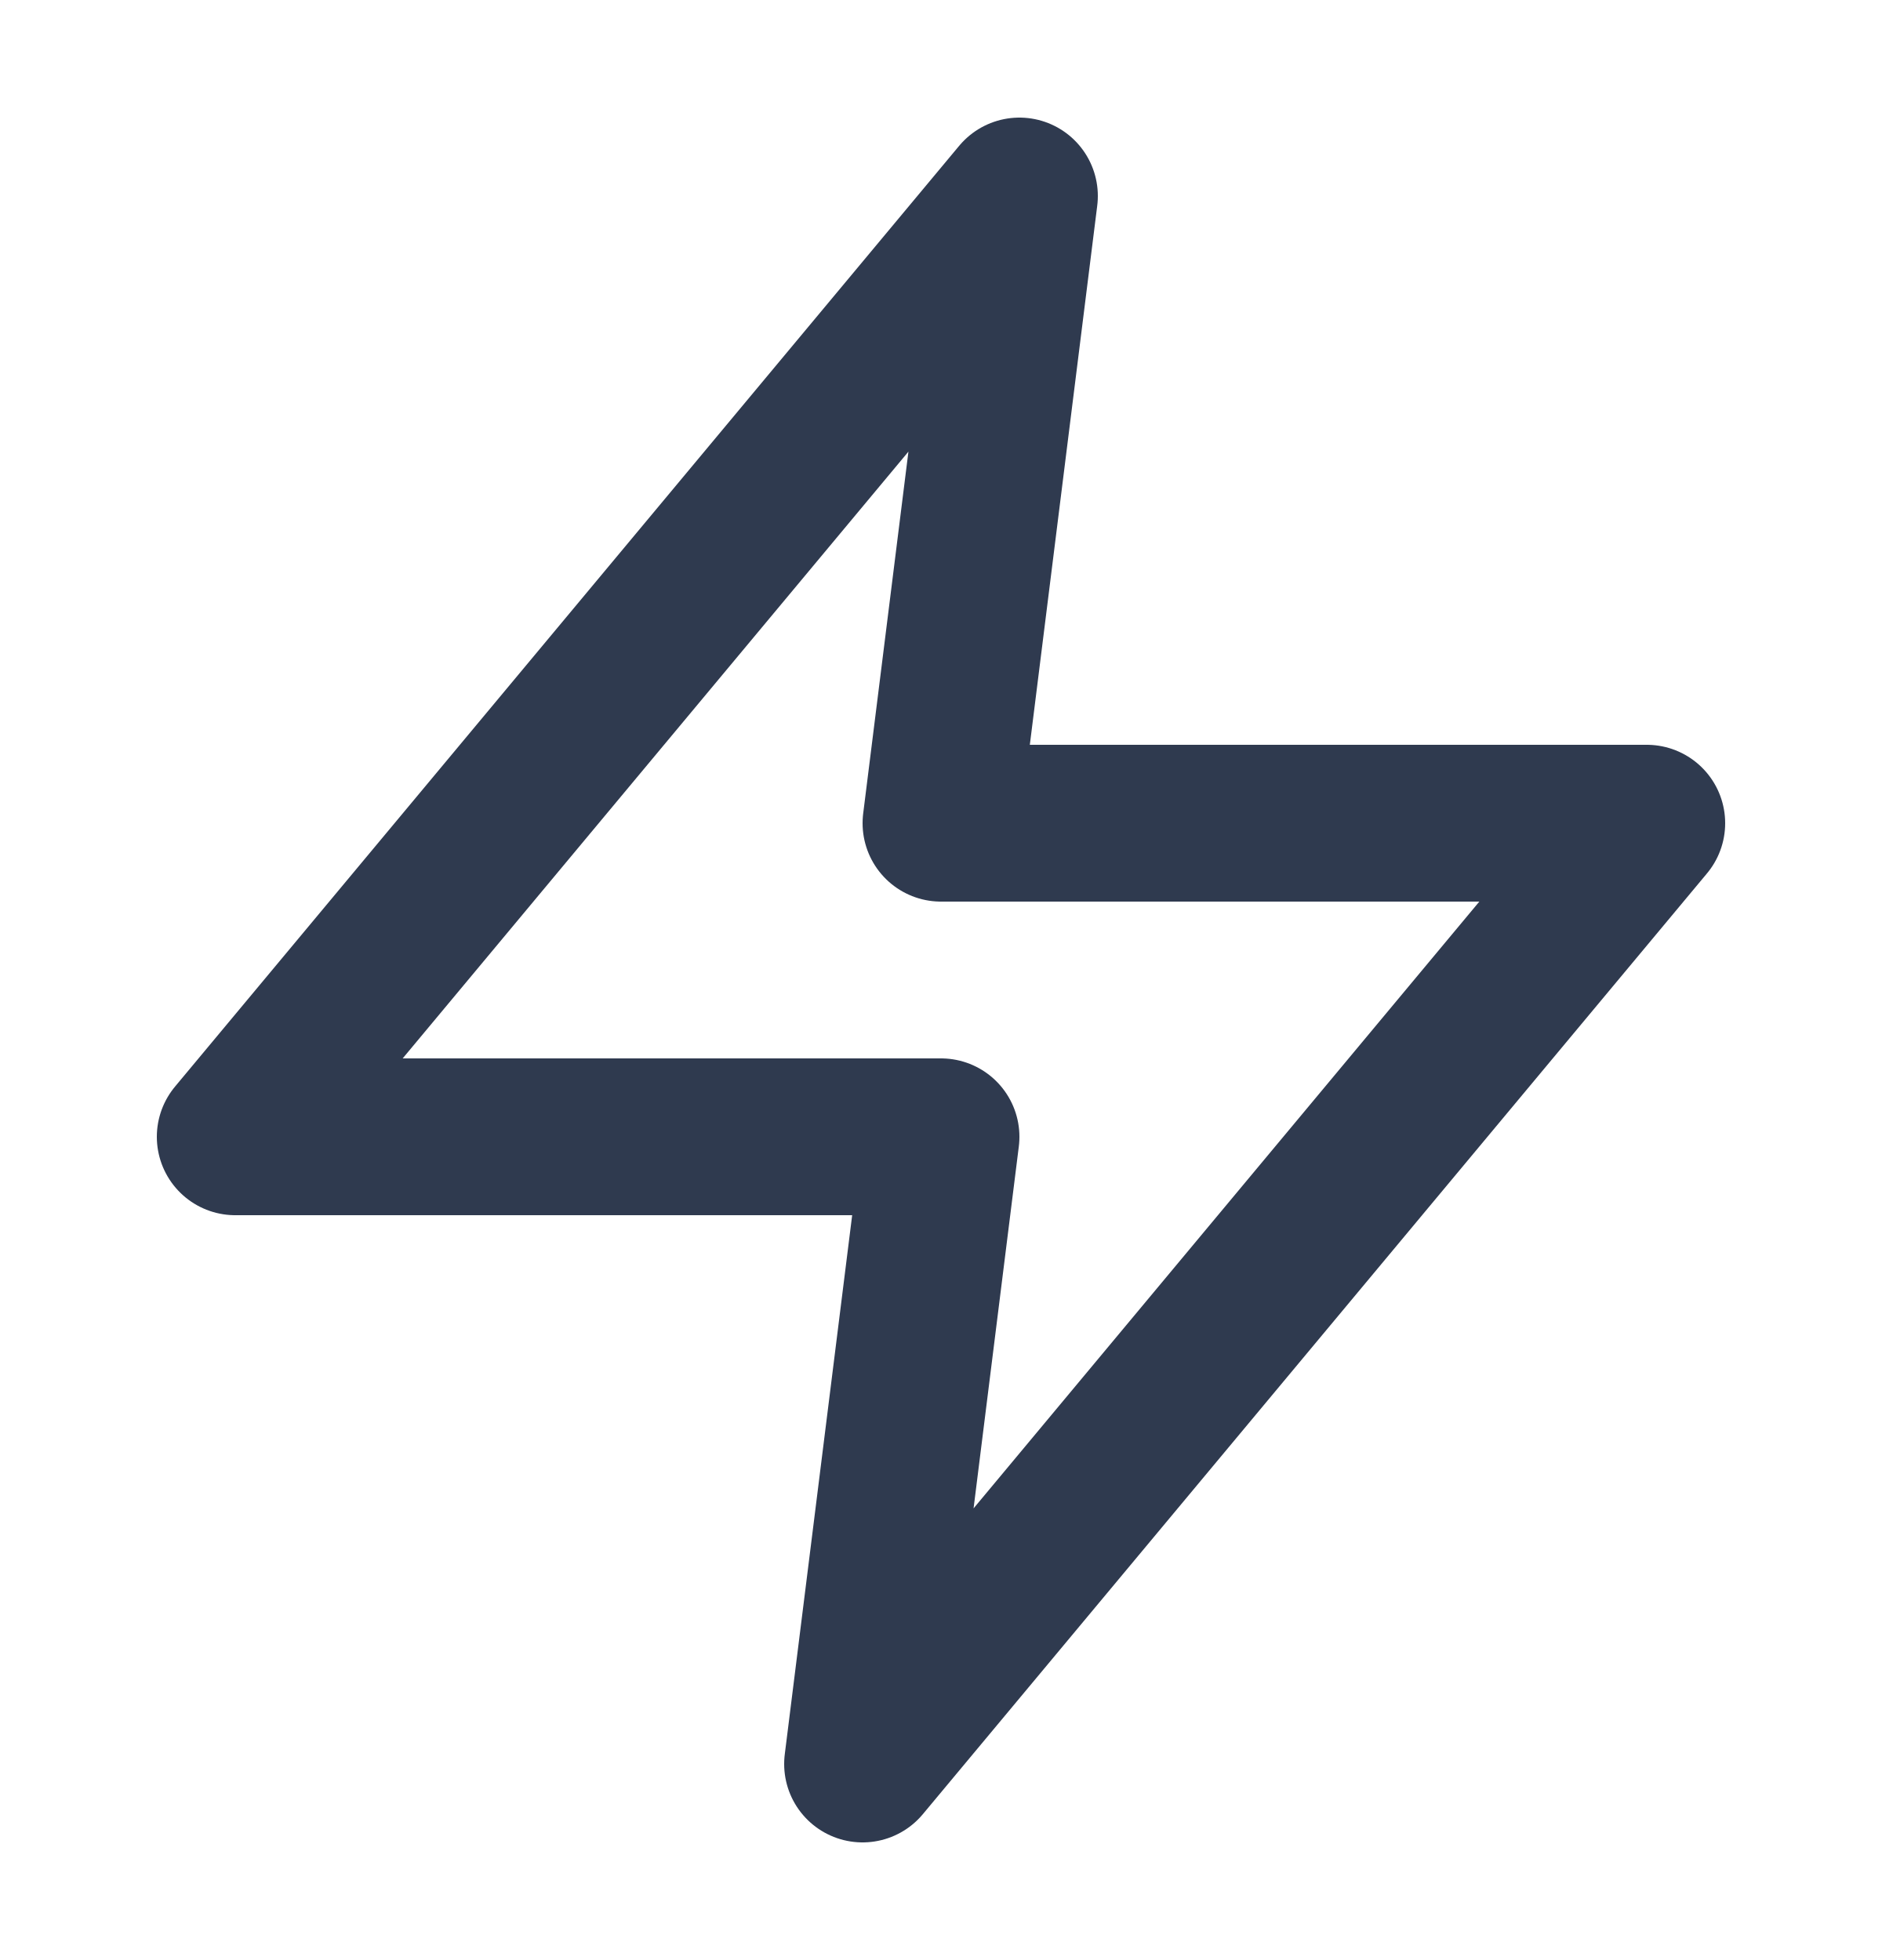
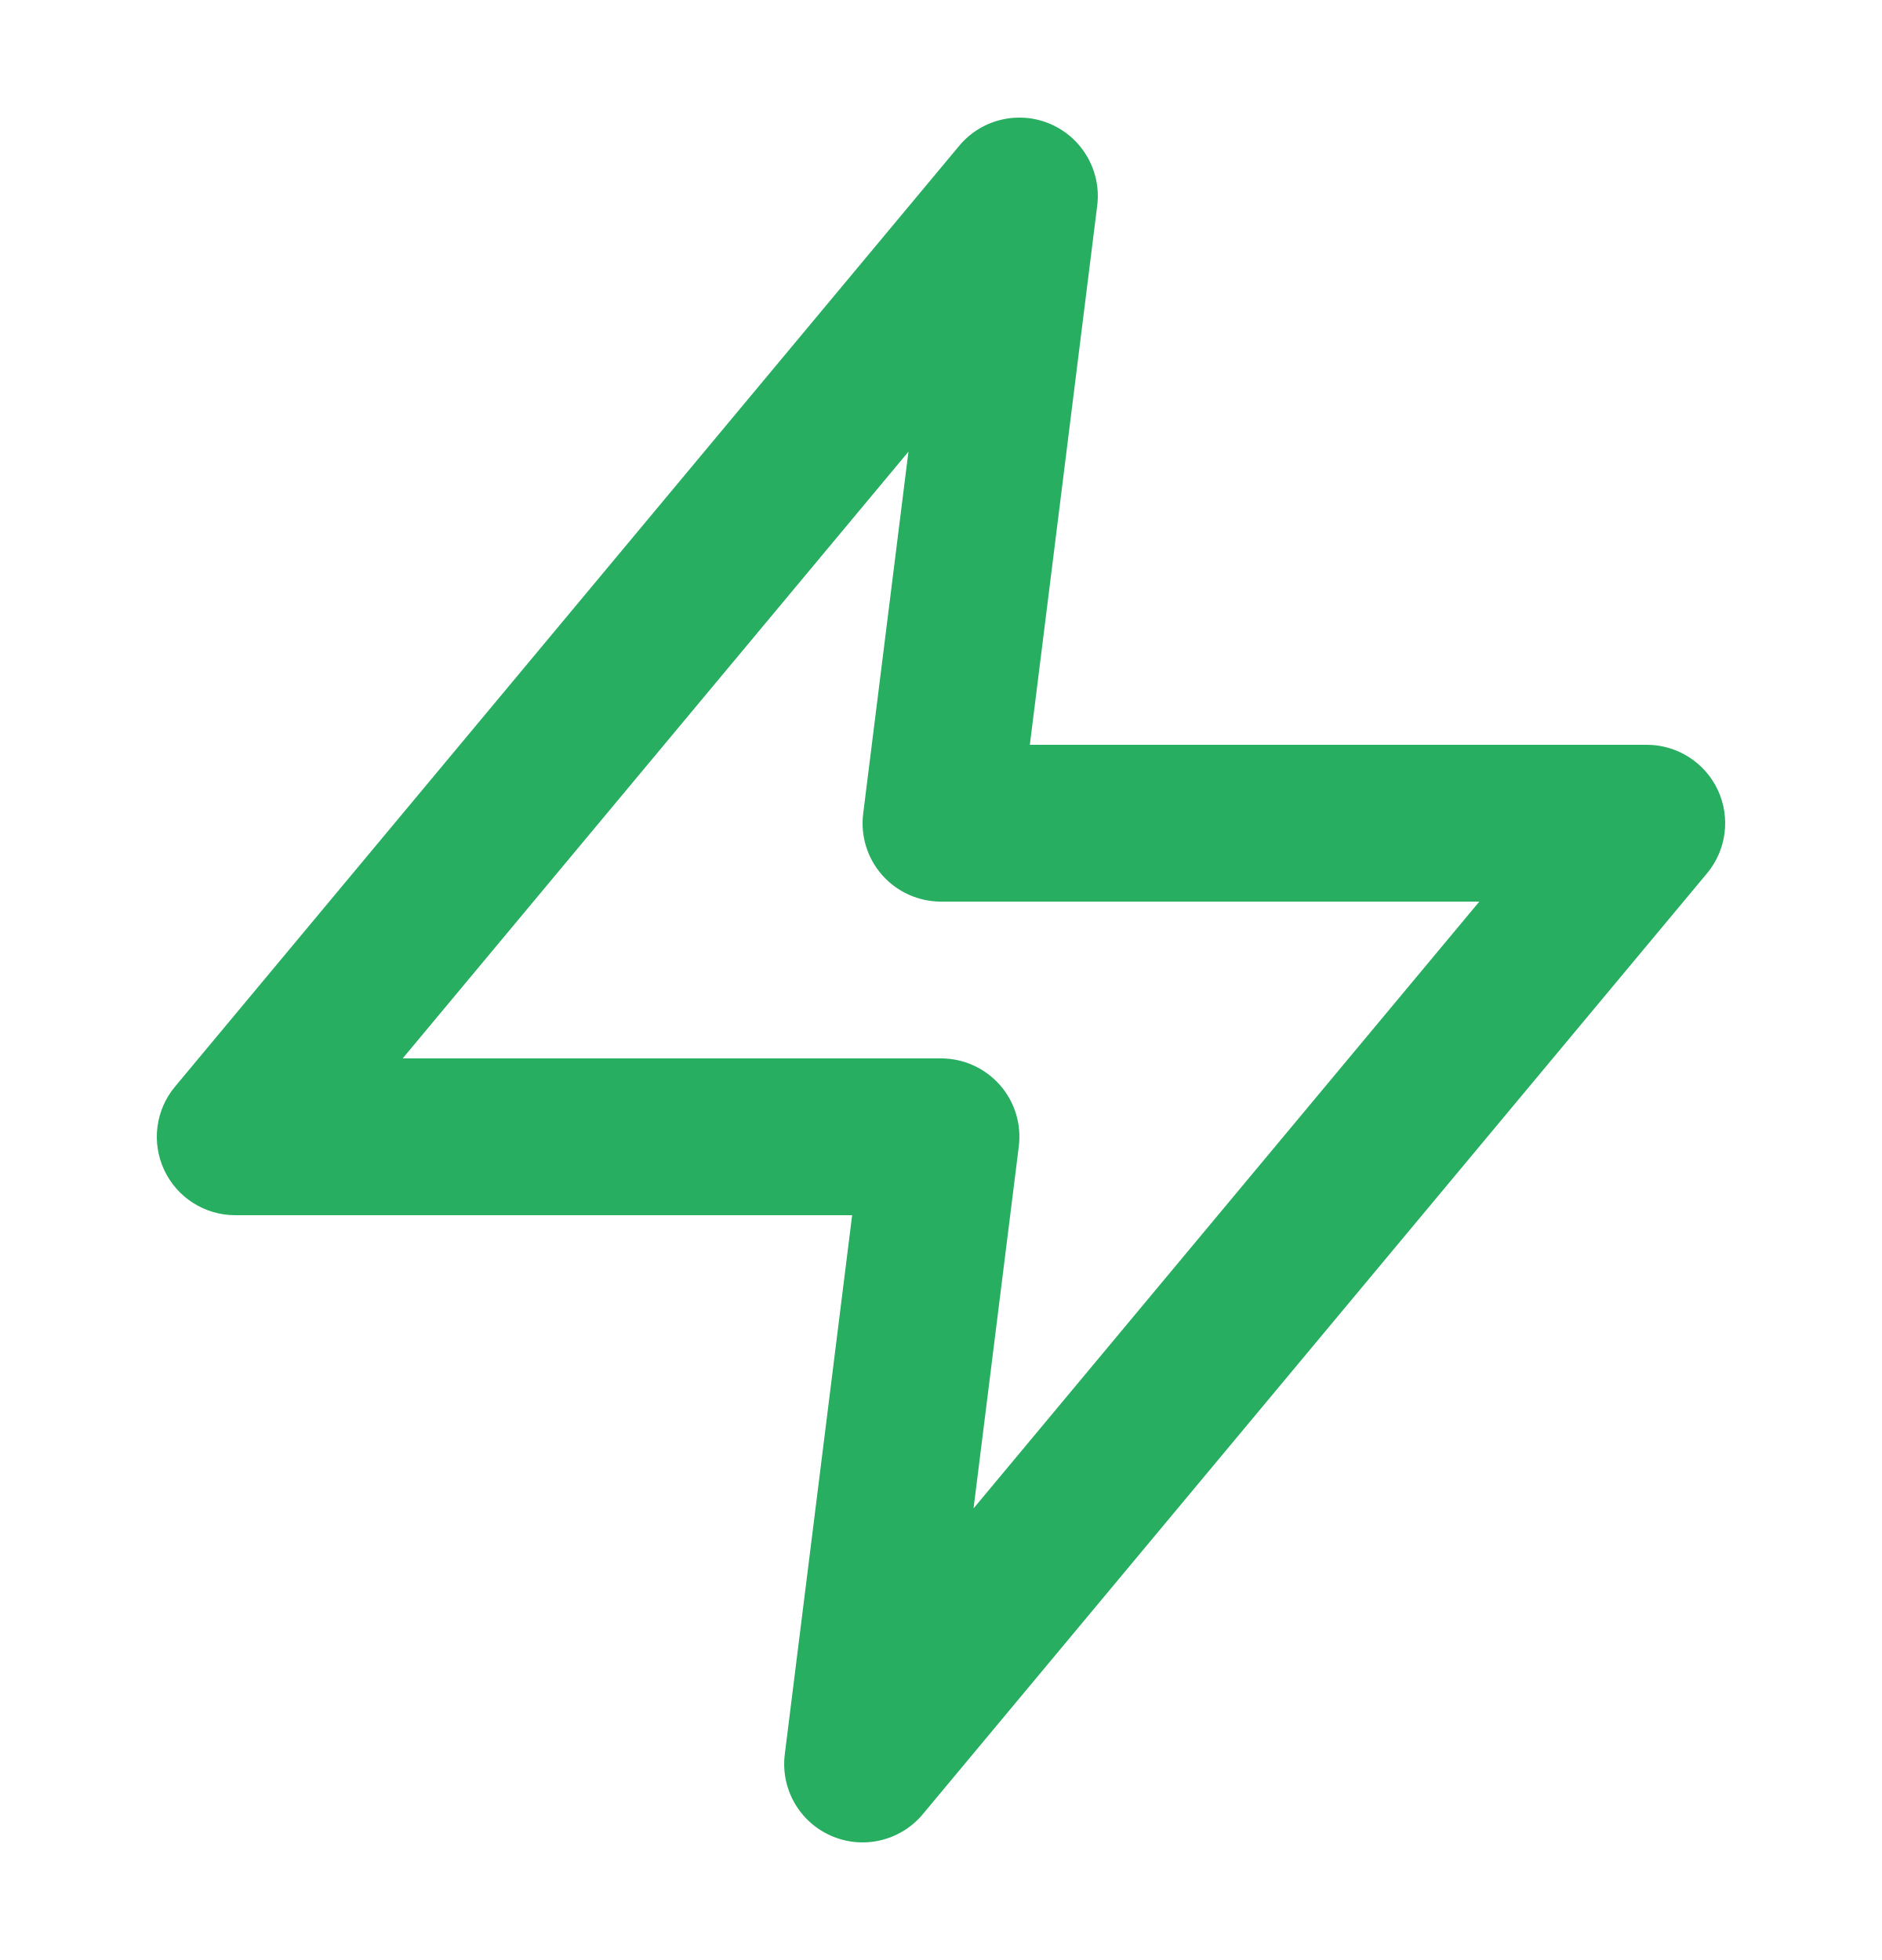
<svg xmlns="http://www.w3.org/2000/svg" width="24" height="25" viewBox="0 0 24 25" fill="none">
-   <path d="M13 2.5L3 14.5H12L11 22.5L21 10.5H12L13 2.5Z" stroke="#2F3A4F" stroke-width="2" stroke-linecap="round" stroke-linejoin="round" />
+   <path fill-rule="evenodd" clip-rule="evenodd" d="M13.398 1.583C13.805 1.76 14.047 2.184 13.992 2.624L13.133 9.5H21C21.388 9.5 21.741 9.725 21.906 10.076C22.07 10.427 22.017 10.842 21.768 11.14L11.768 23.14C11.484 23.481 11.009 23.594 10.602 23.417C10.195 23.241 9.953 22.817 10.008 22.376L10.867 15.5H3C2.612 15.5 2.259 15.276 2.094 14.924C1.93 14.573 1.983 14.158 2.232 13.86L12.232 1.86C12.516 1.519 12.991 1.406 13.398 1.583ZM5.135 13.5H12C12.287 13.5 12.56 13.623 12.75 13.838C12.94 14.053 13.028 14.339 12.992 14.624L12.415 19.24L18.865 11.5H12C11.713 11.5 11.44 11.377 11.25 11.162C11.06 10.947 10.972 10.661 11.008 10.376L11.585 5.761L5.135 13.5Z" fill="#27AE60" />
</svg>
